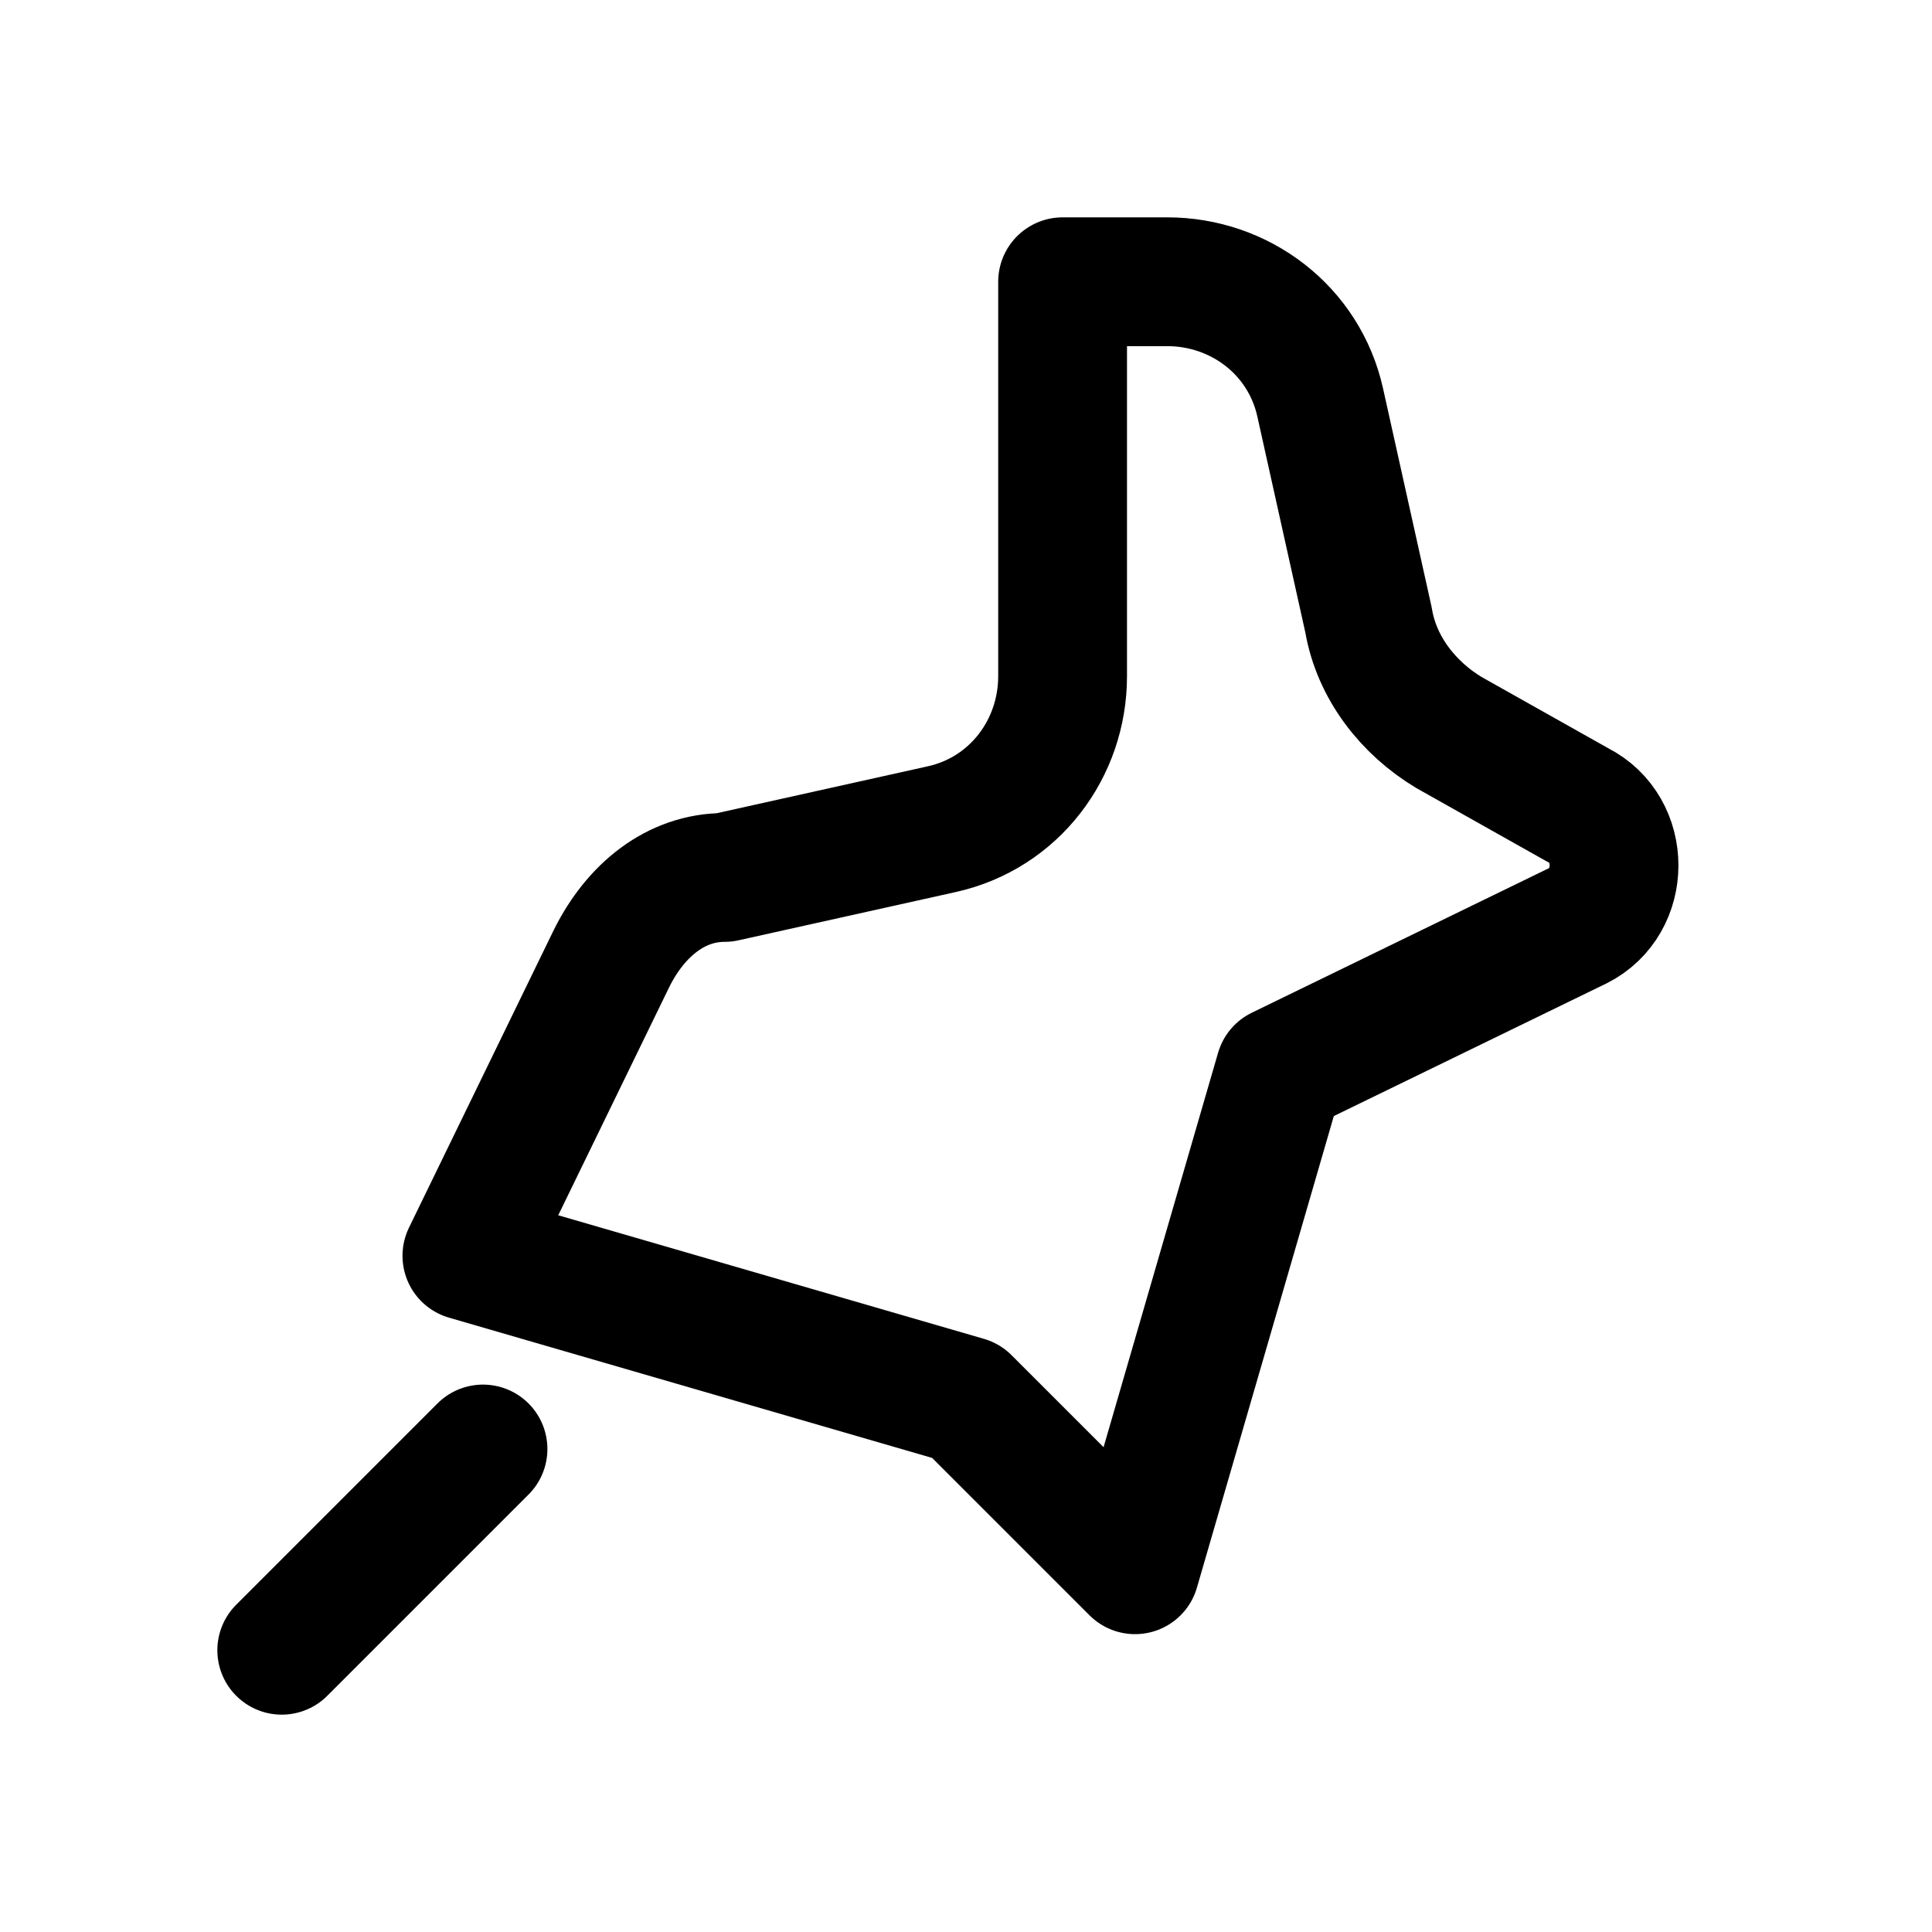
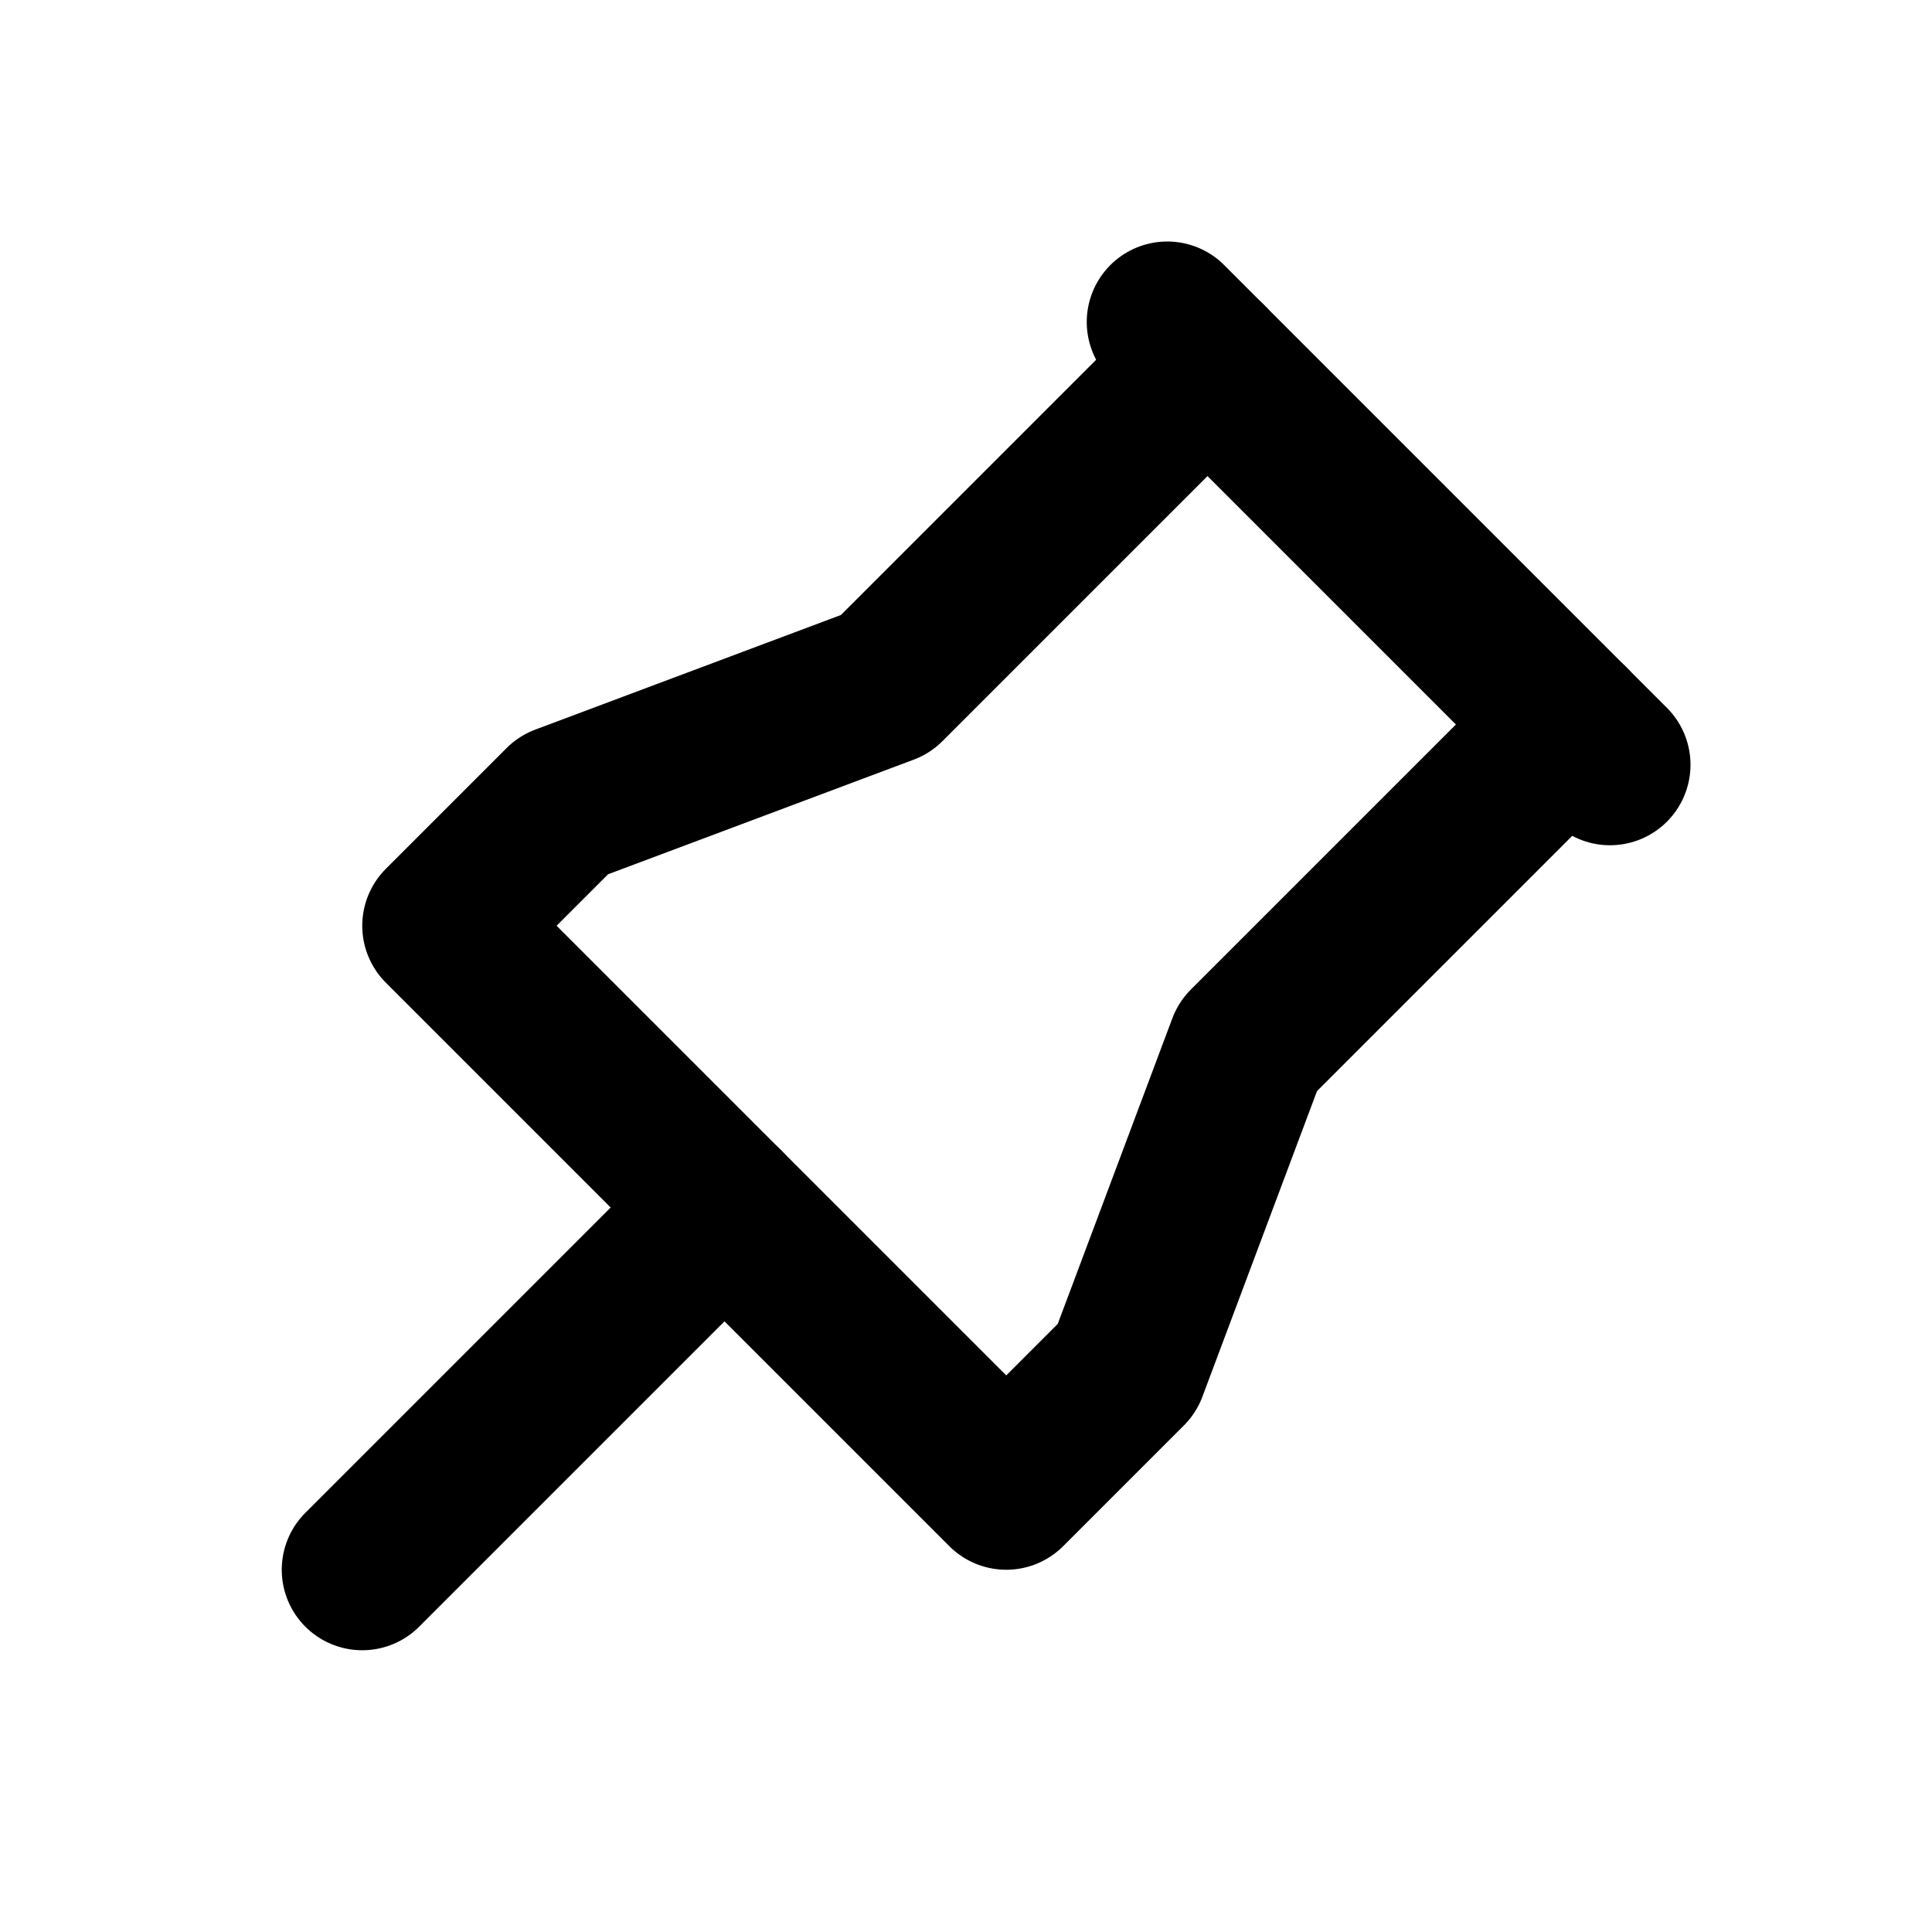
- <svg xmlns="http://www.w3.org/2000/svg" viewBox="0 0 24 24" fill="none" stroke="currentColor" stroke-width="1.6" stroke-linecap="round" stroke-linejoin="round">
-   <path d="M14.5 3.5c.9 0 1.7.6 1.9 1.5l.6 2.7c.1.6.5 1.1 1 1.4l1.6.9c.6.3.6 1.2 0 1.5l-3.7 1.8-1.8 6.2-2.1-2.1-6.2-1.8 1.8-3.7c.3-.6.8-1 1.4-1l2.7-.6c.9-.2 1.5-1 1.5-1.9V3.5z" />
-   <path d="M6 18l-2.5 2.5" />
+ <svg xmlns="http://www.w3.org/2000/svg" width="24" height="24" viewBox="0 0 24 24" fill="none" stroke="currentColor" stroke-width="2" stroke-linecap="round" stroke-linejoin="round">
+   <path d="M15 4.5l-4 4l-4 1.5l-1.5 1.5l7 7l1.5 -1.5l1.5 -4l4 -4" />
+   <path d="M9 15l-4.5 4.5" />
+   <path d="M14.5 4l5.5 5.5" />
</svg>
